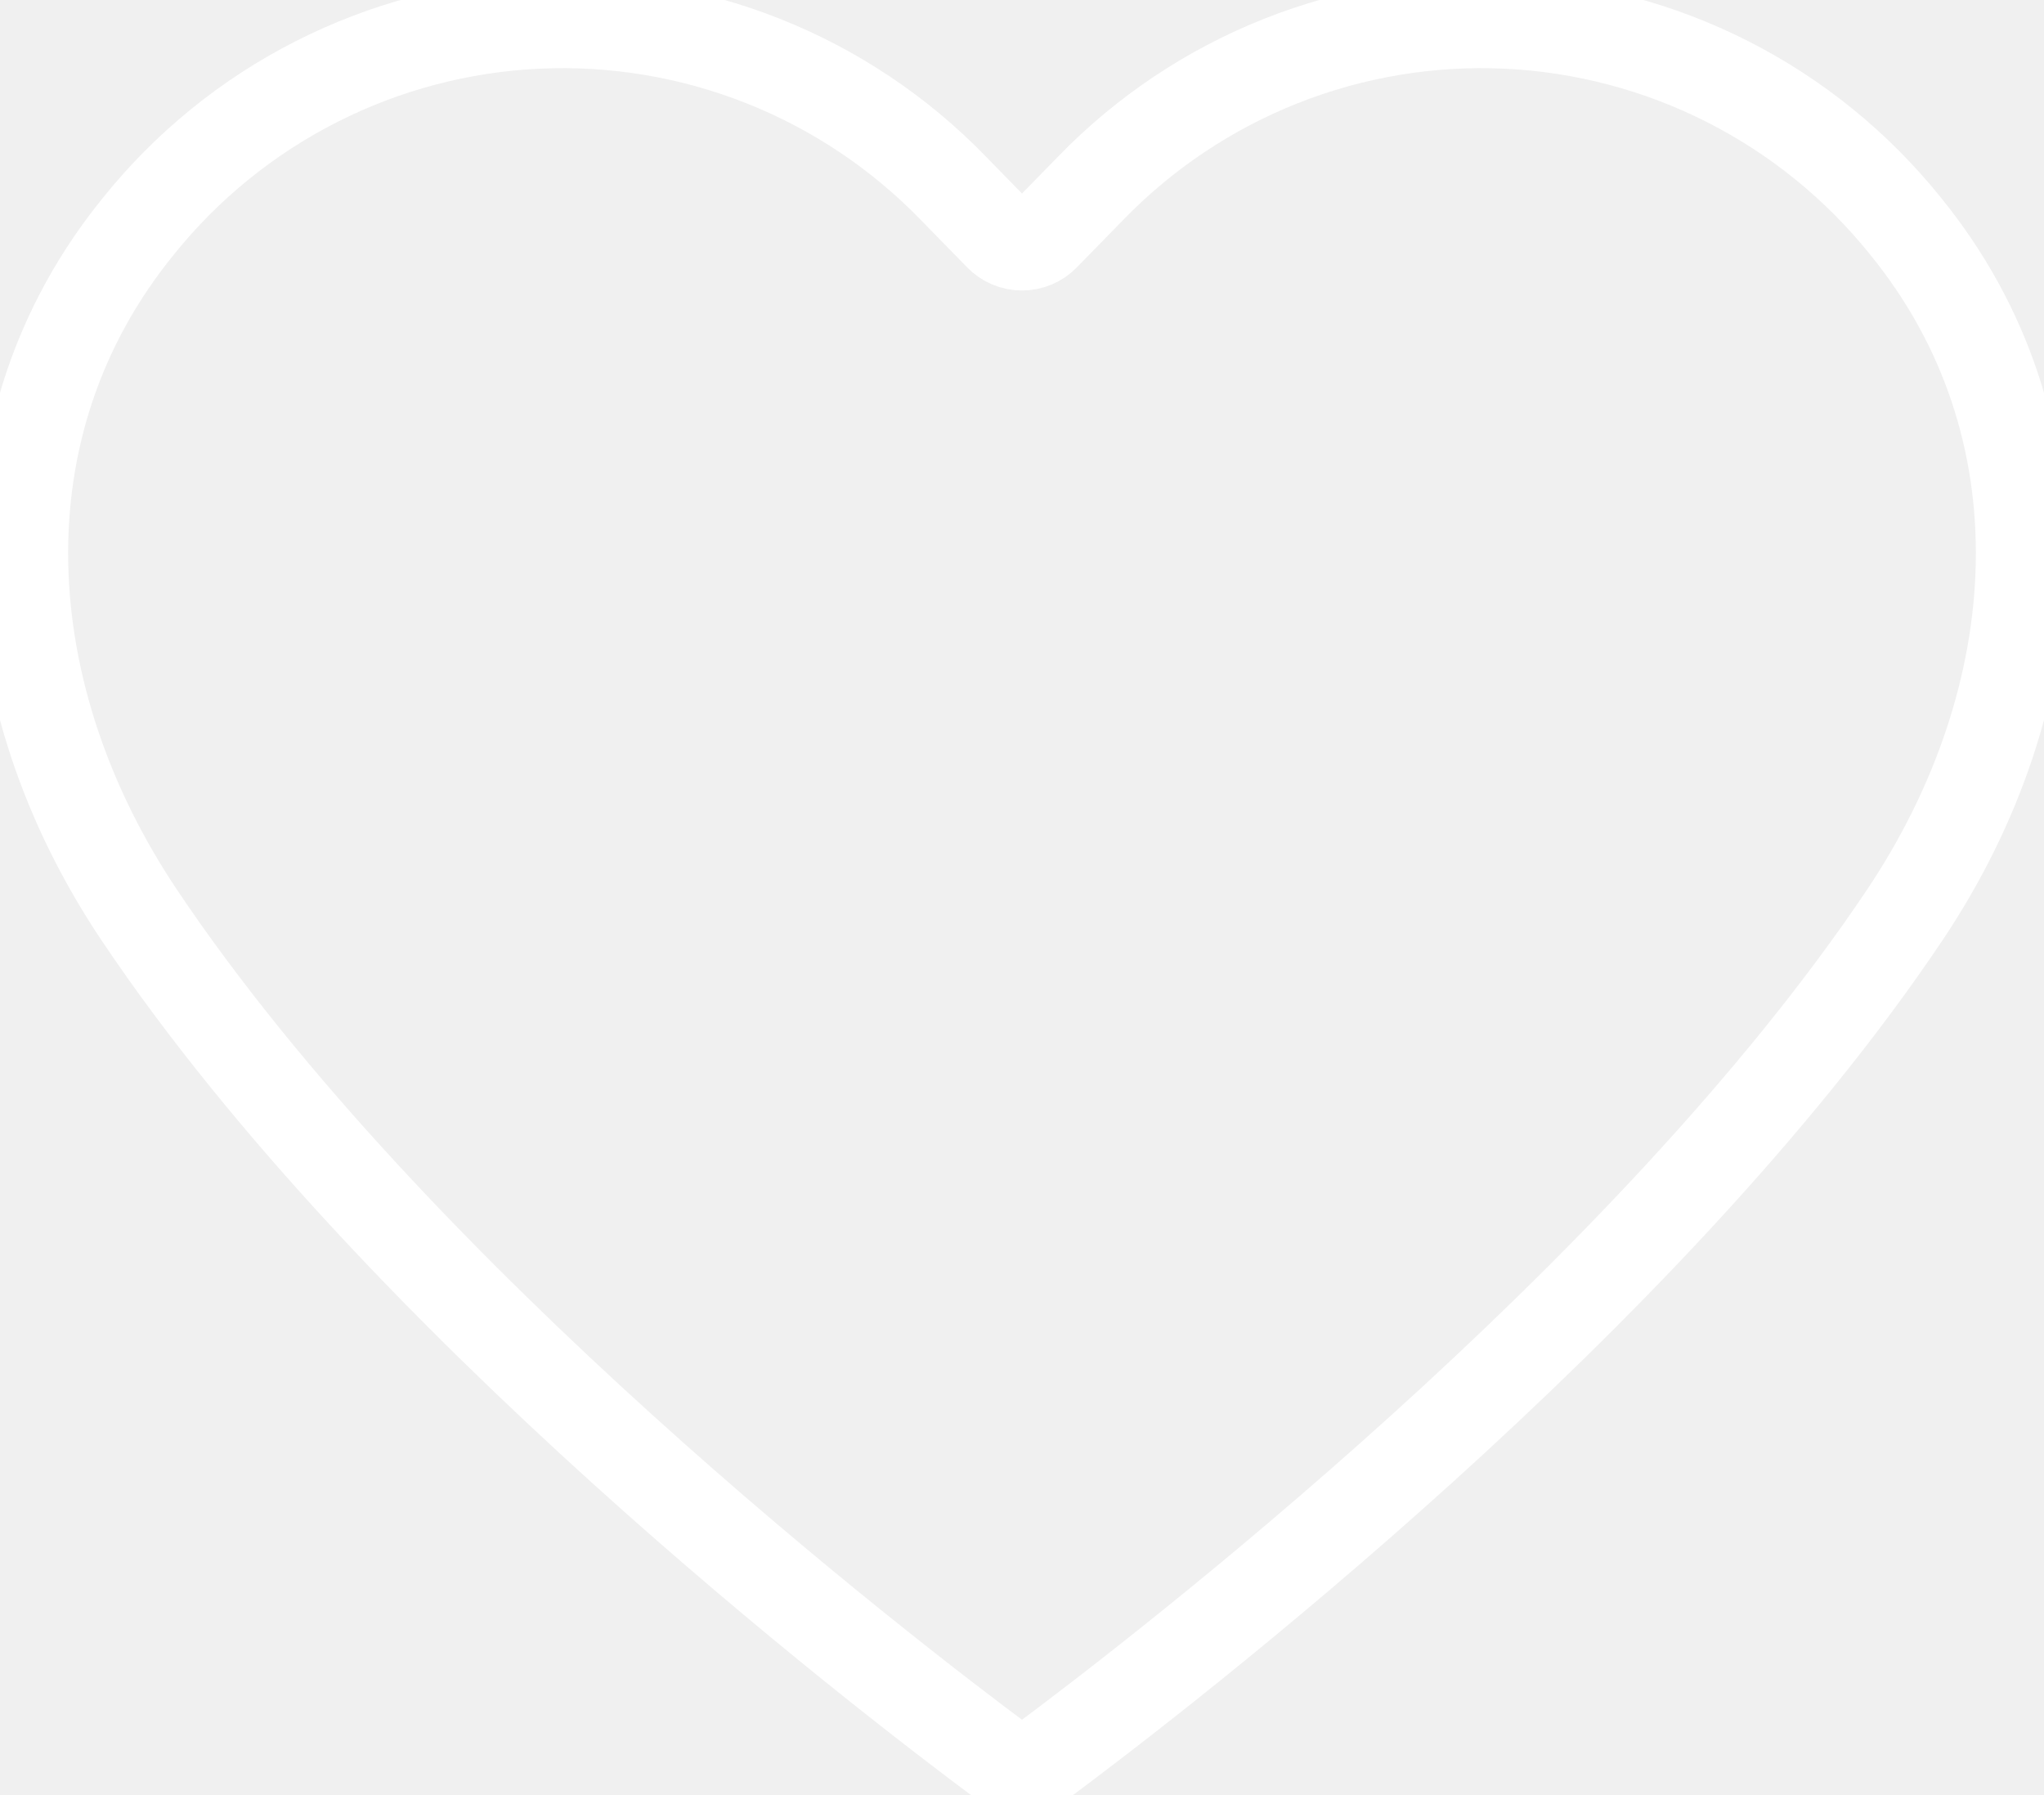
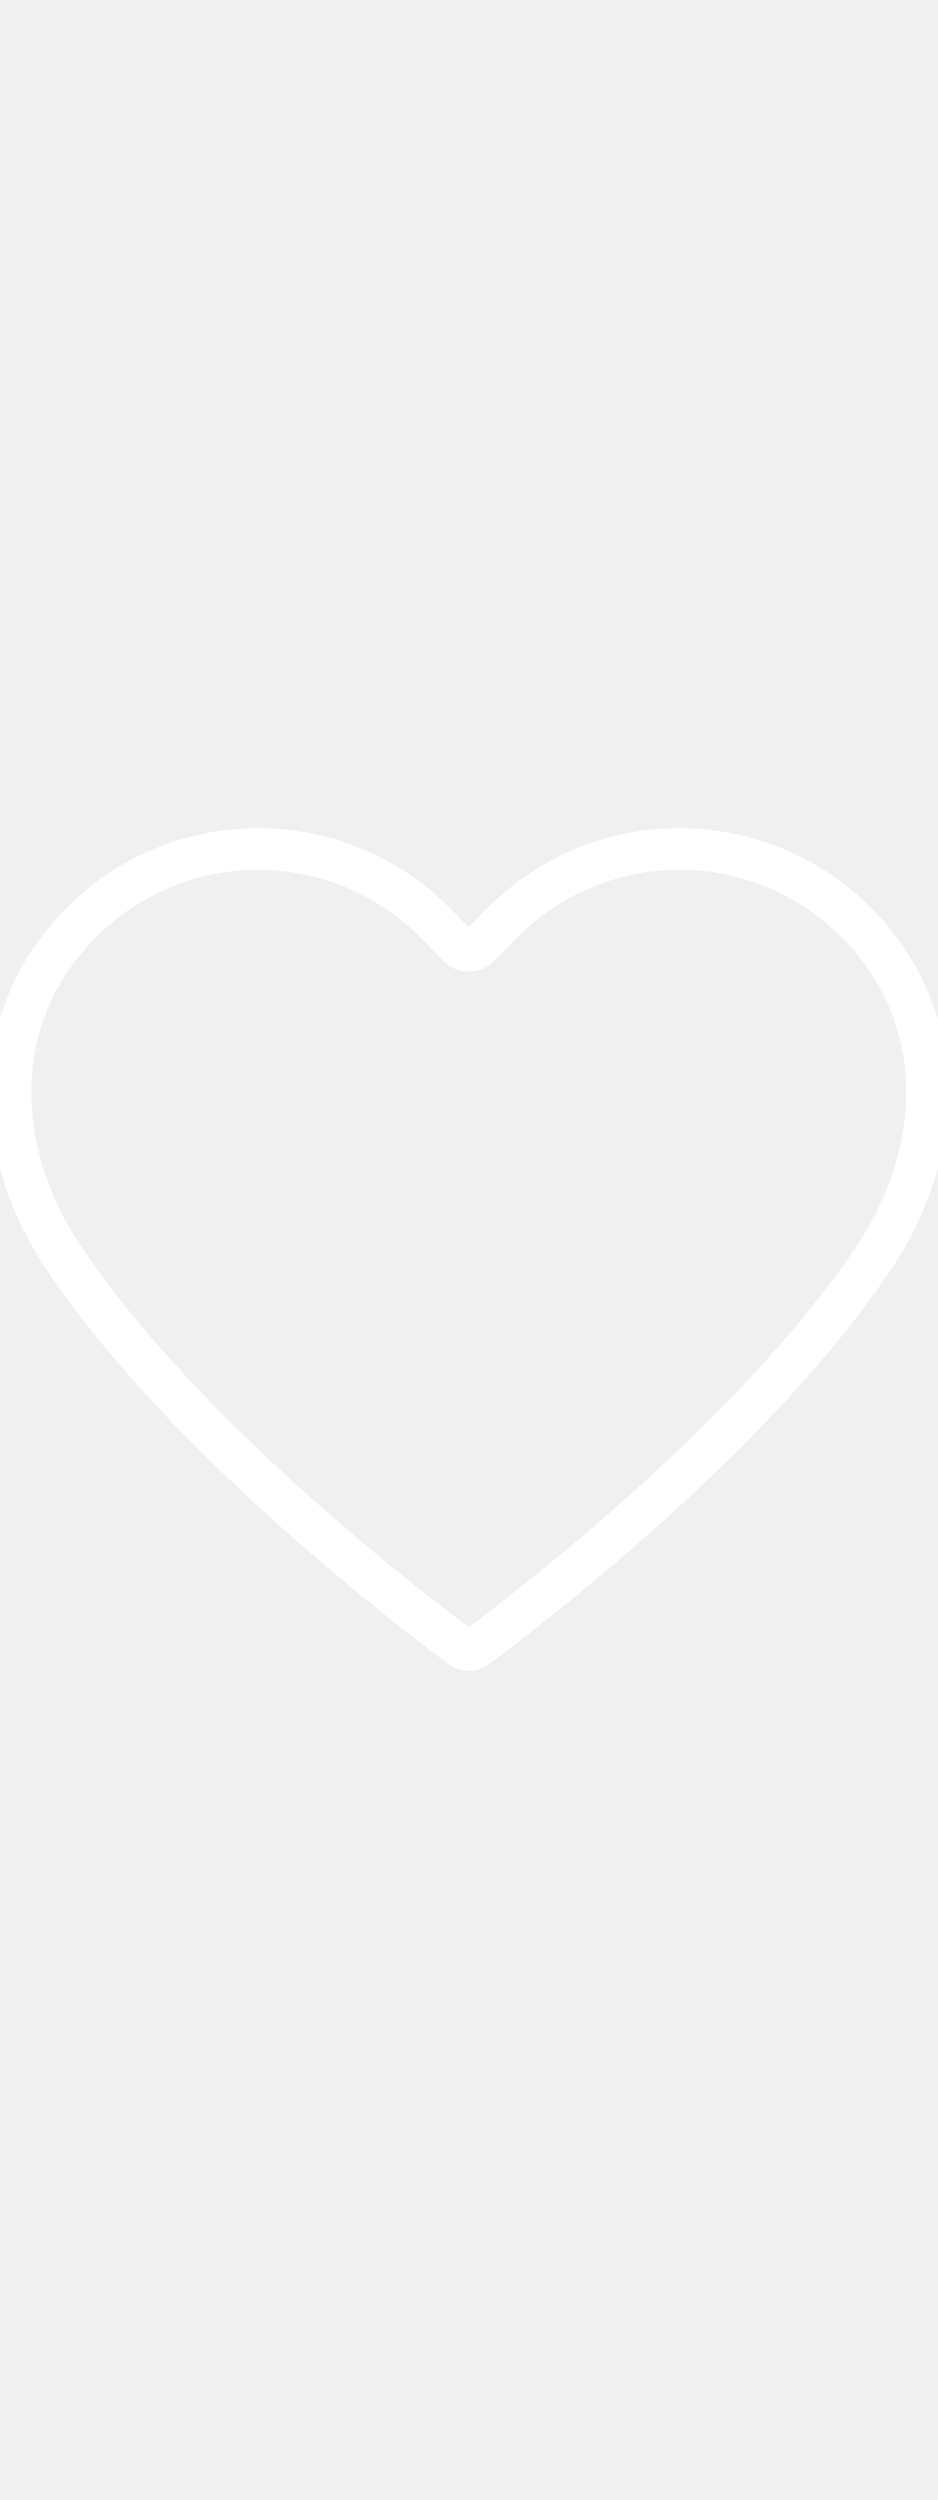
- <svg xmlns="http://www.w3.org/2000/svg" viewBox="0 0 90 79" fill="none">
+ <svg xmlns="http://www.w3.org/2000/svg" width="30" height="80" viewBox="0 0 90 79" fill="none">
  <path d="M44.275 77.662L44.272 77.661C38.748 73.558 17.462 57.173 6.145 40.302C-0.323 30.66 -1.08 18.761 6.102 9.948L6.102 9.948L6.106 9.943C8.233 7.297 10.899 5.134 13.925 3.597C16.952 2.059 20.271 1.183 23.663 1.026C27.054 0.868 30.44 1.434 33.596 2.684C36.752 3.935 39.606 5.842 41.97 8.28L41.973 8.283L44.02 10.376C44.02 10.376 44.02 10.376 44.02 10.376C44.147 10.507 44.3 10.61 44.468 10.681C44.637 10.752 44.817 10.789 45 10.789C45.183 10.789 45.363 10.752 45.532 10.681C45.7 10.61 45.853 10.507 45.98 10.376C45.98 10.376 45.98 10.376 45.98 10.376L48.027 8.283L48.03 8.28C50.394 5.842 53.248 3.935 56.404 2.684C59.56 1.434 62.946 0.868 66.337 1.026C69.728 1.183 73.048 2.059 76.075 3.597C79.101 5.134 81.767 7.297 83.894 9.943L83.898 9.948C91.08 18.761 90.323 30.66 83.855 40.302C72.538 57.173 51.252 73.558 45.728 77.661L45.725 77.662C45.516 77.819 45.261 77.904 45 77.904C44.739 77.904 44.484 77.819 44.275 77.662Z" stroke="white" stroke-width="4" />
</svg>
